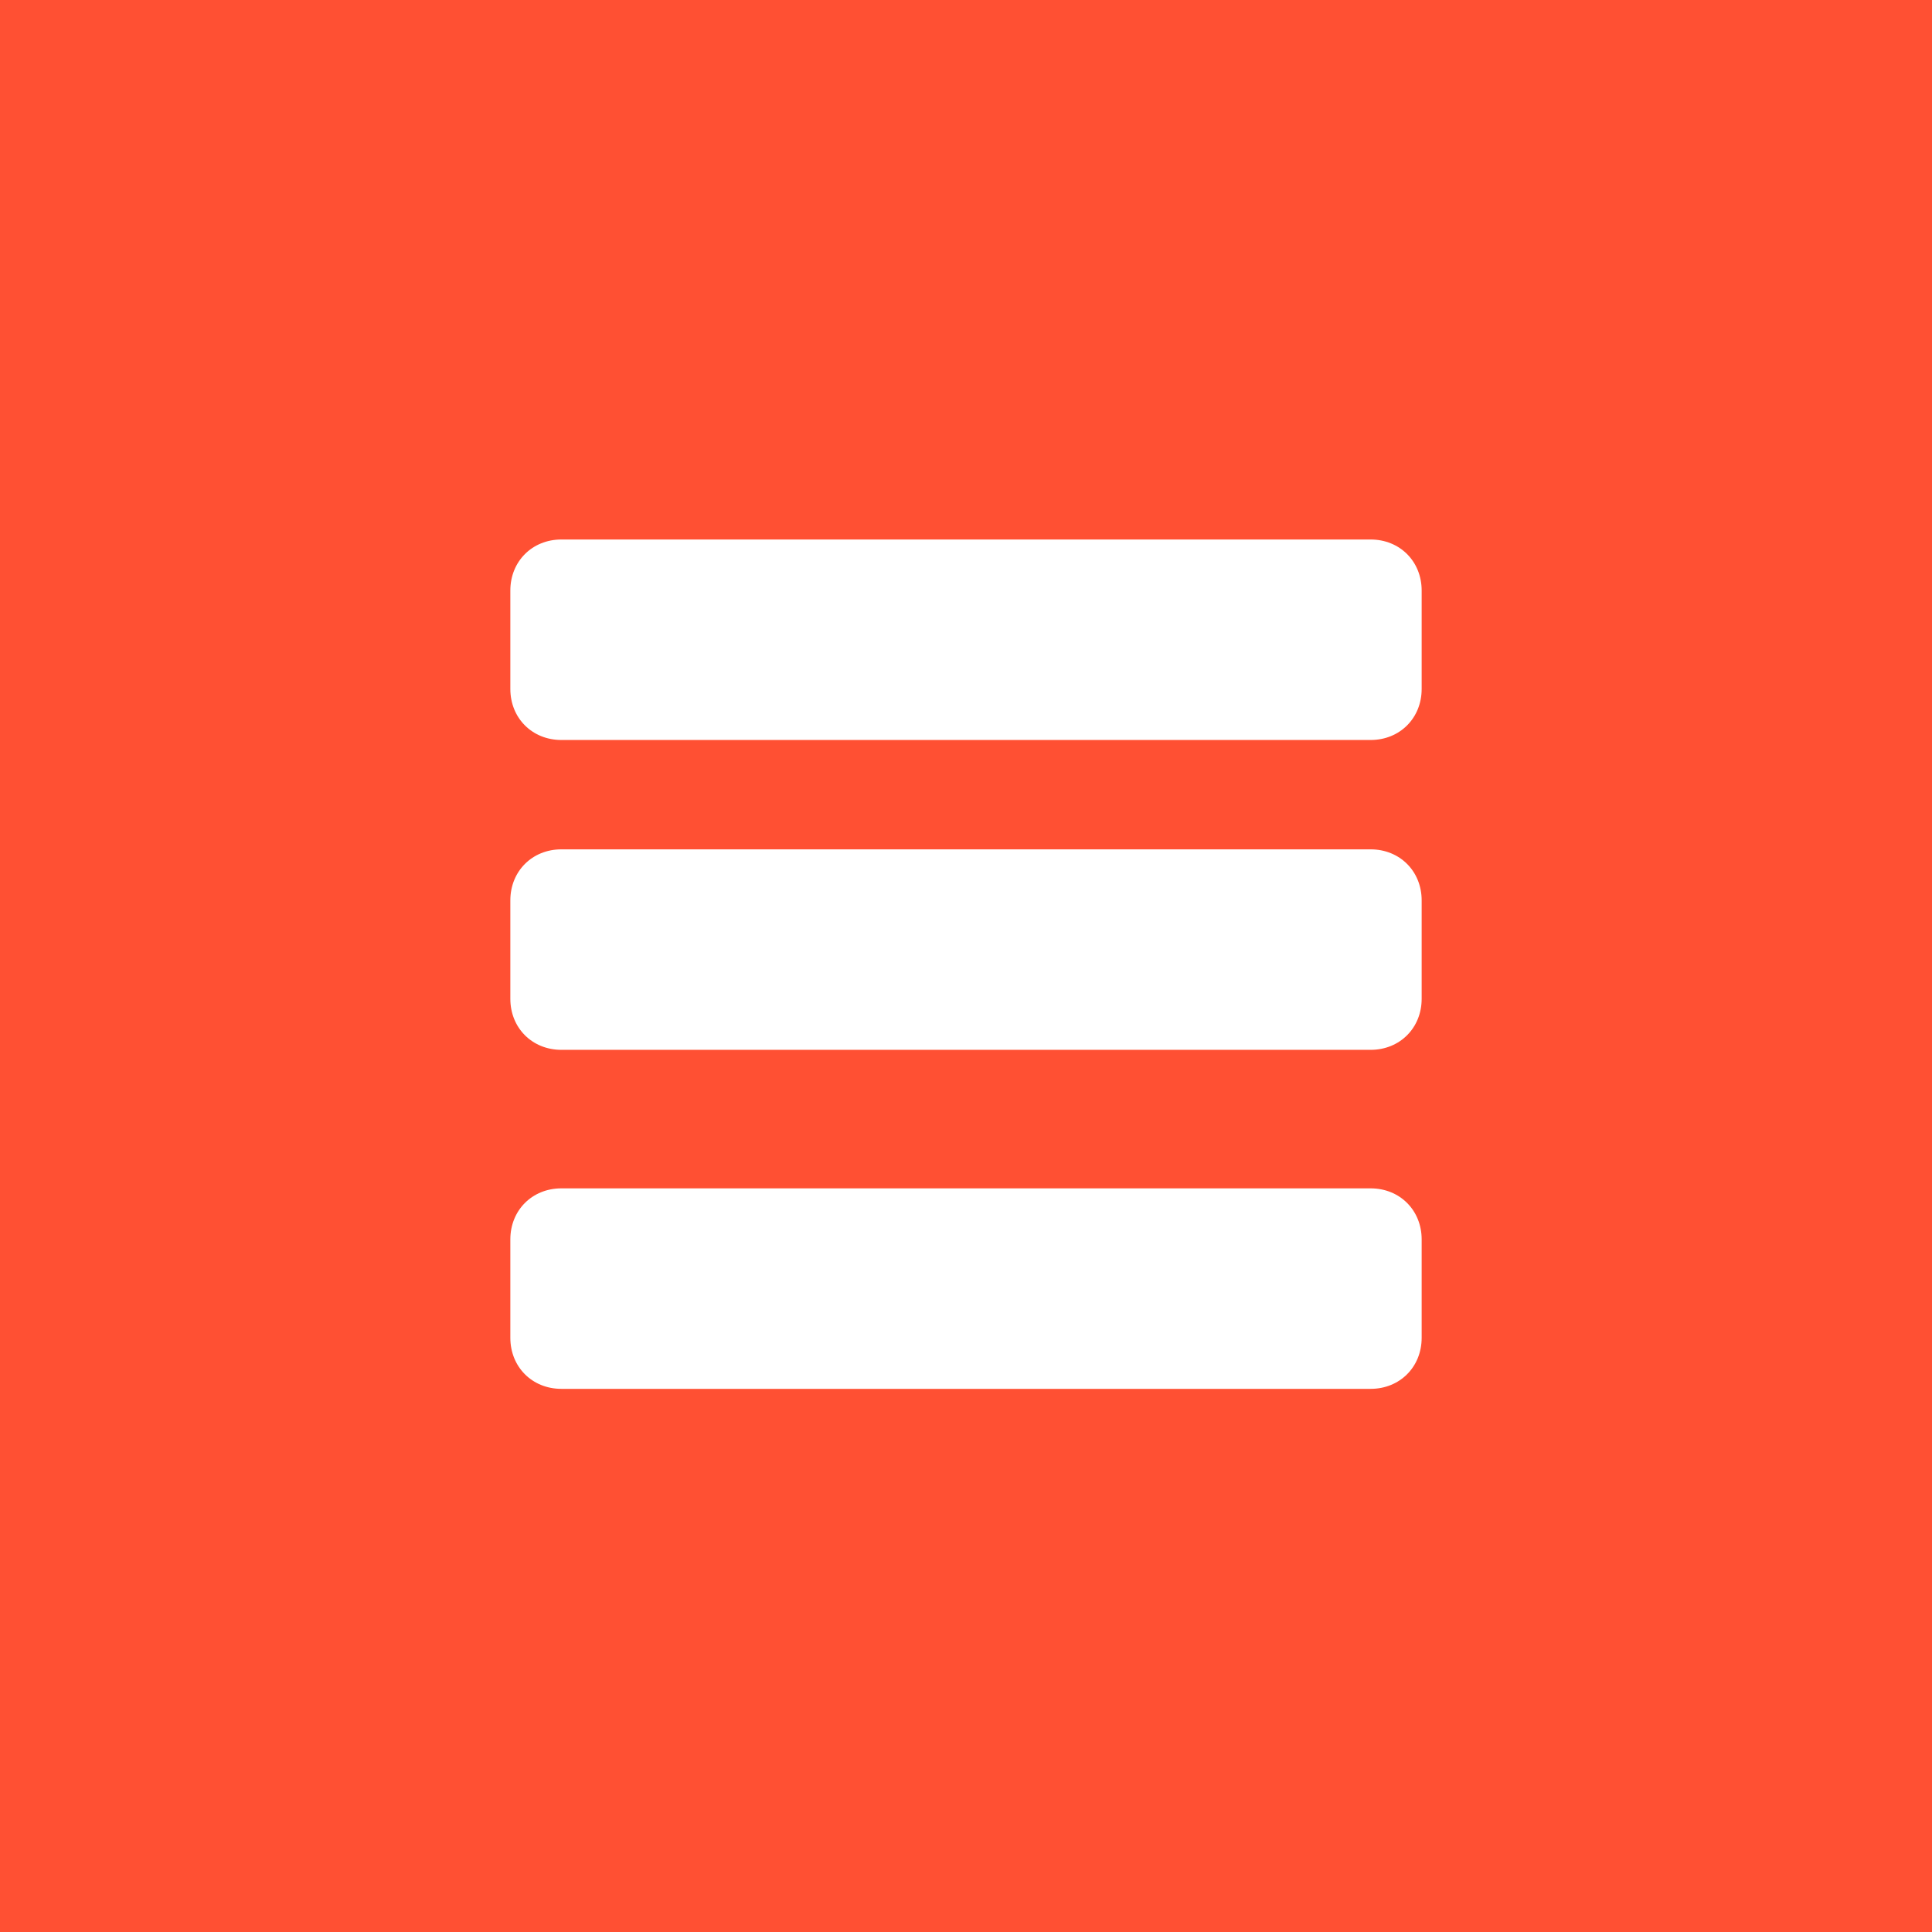
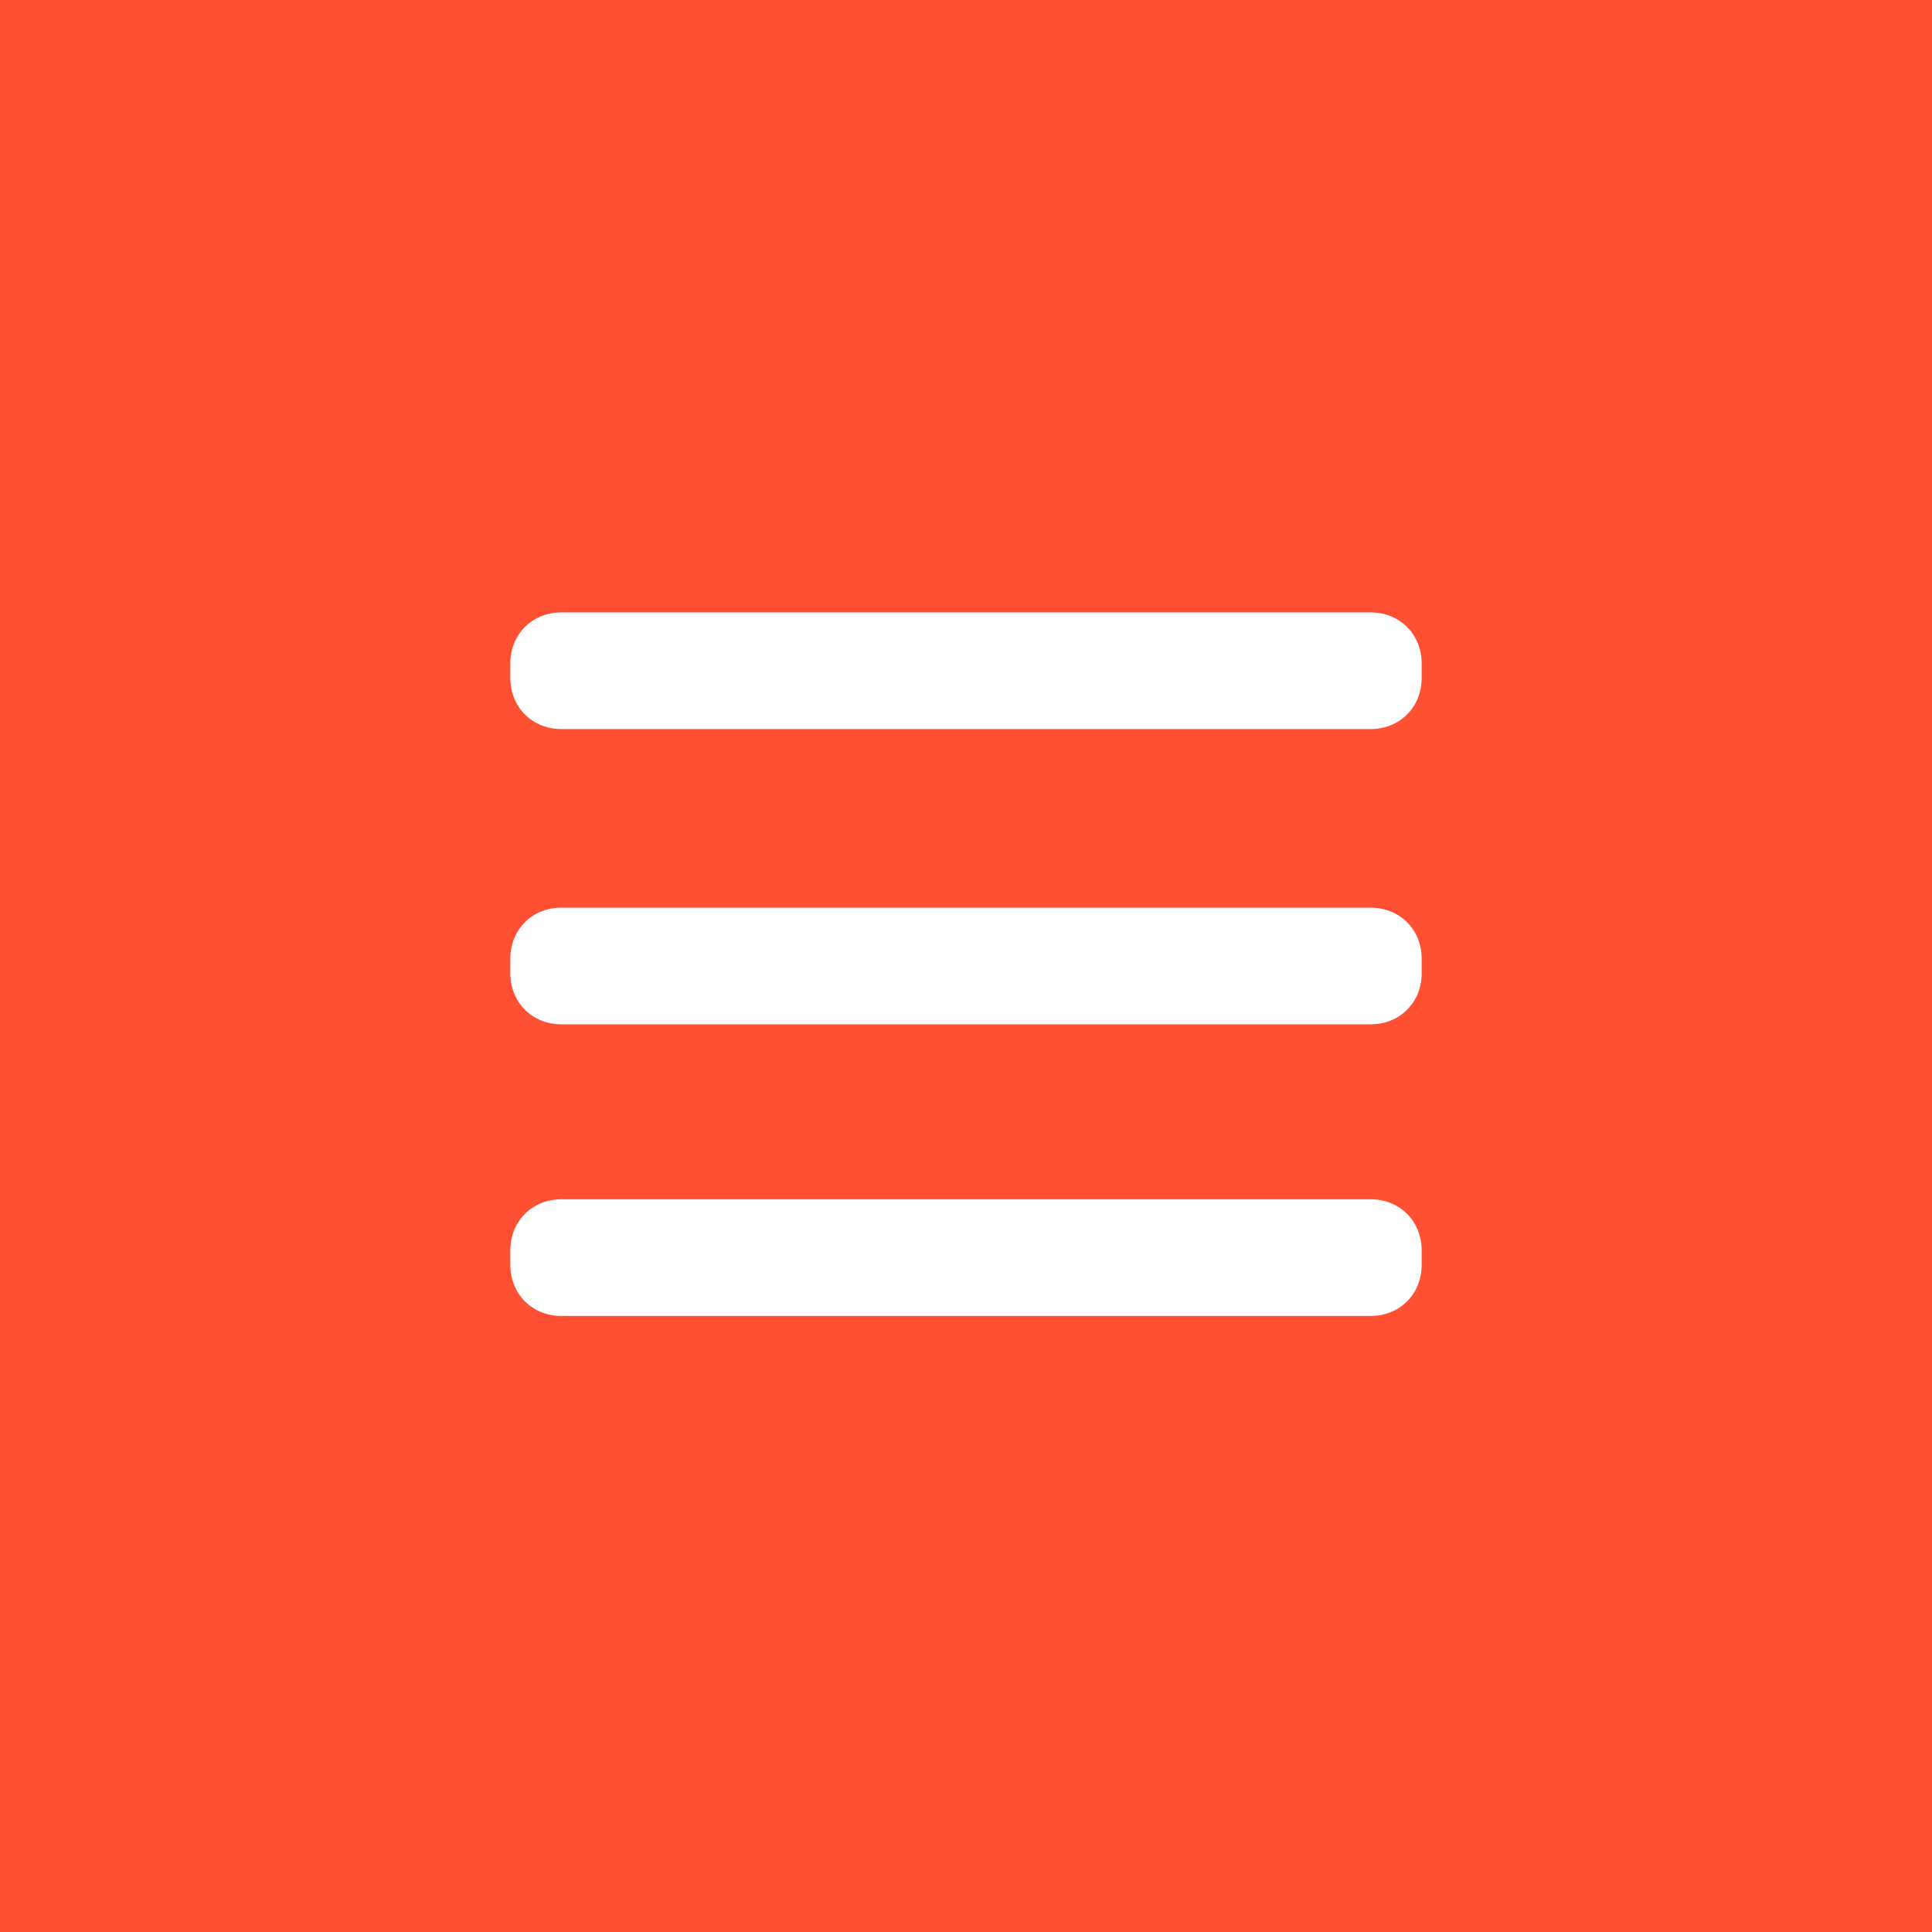
<svg xmlns="http://www.w3.org/2000/svg" version="1.1" id="Layer_1" x="0px" y="0px" width="53px" height="53px" viewBox="0 0 53 53" style="enable-background:new 0 0 53 53;" xml:space="preserve">
  <style type="text/css">
	.st0{fill:#FF5033;}
	.st1{fill:#FFFFFF;}
</style>
  <rect class="st0" width="53" height="53" />
-   <g>
-     <path class="st1" d="M37.6,20.3H15.4c-0.8,0-1.4-0.6-1.4-1.4v-2.7c0-0.8,0.6-1.4,1.4-1.4h22.2c0.8,0,1.4,0.6,1.4,1.4v2.7   C39,19.7,38.4,20.3,37.6,20.3z" />
-     <path class="st1" d="M37.6,28.8H15.4c-0.8,0-1.4-0.6-1.4-1.4v-2.7c0-0.8,0.6-1.4,1.4-1.4h22.2c0.8,0,1.4,0.6,1.4,1.4v2.7   C39,28.2,38.4,28.8,37.6,28.8z" />
-     <path class="st1" d="M37.6,38.1H15.4c-0.8,0-1.4-0.6-1.4-1.4v-2.7c0-0.8,0.6-1.4,1.4-1.4h22.2c0.8,0,1.4,0.6,1.4,1.4v2.7   C39,37.5,38.4,38.1,37.6,38.1z" />
-   </g>
+   <path class="st1" d="M37.6,20H15.4c-0.8,0-1.4-0.6-1.4-1.4v-0.4c0-0.8,0.6-1.4,1.4-1.4h22.2c0.8,0,1.4,0.6,1.4,1.4v0.4  C39,19.4,38.4,20,37.6,20z" />
+   <path class="st1" d="M37.6,28.1H15.4c-0.8,0-1.4-0.6-1.4-1.4v-0.4c0-0.8,0.6-1.4,1.4-1.4h22.2c0.8,0,1.4,0.6,1.4,1.4v0.4  C39,27.5,38.4,28.1,37.6,28.1z" />
+   <path class="st1" d="M37.6,36.1H15.4c-0.8,0-1.4-0.6-1.4-1.4v-0.4c0-0.8,0.6-1.4,1.4-1.4h22.2c0.8,0,1.4,0.6,1.4,1.4v0.4  C39,35.5,38.4,36.1,37.6,36.1z" />
</svg>
